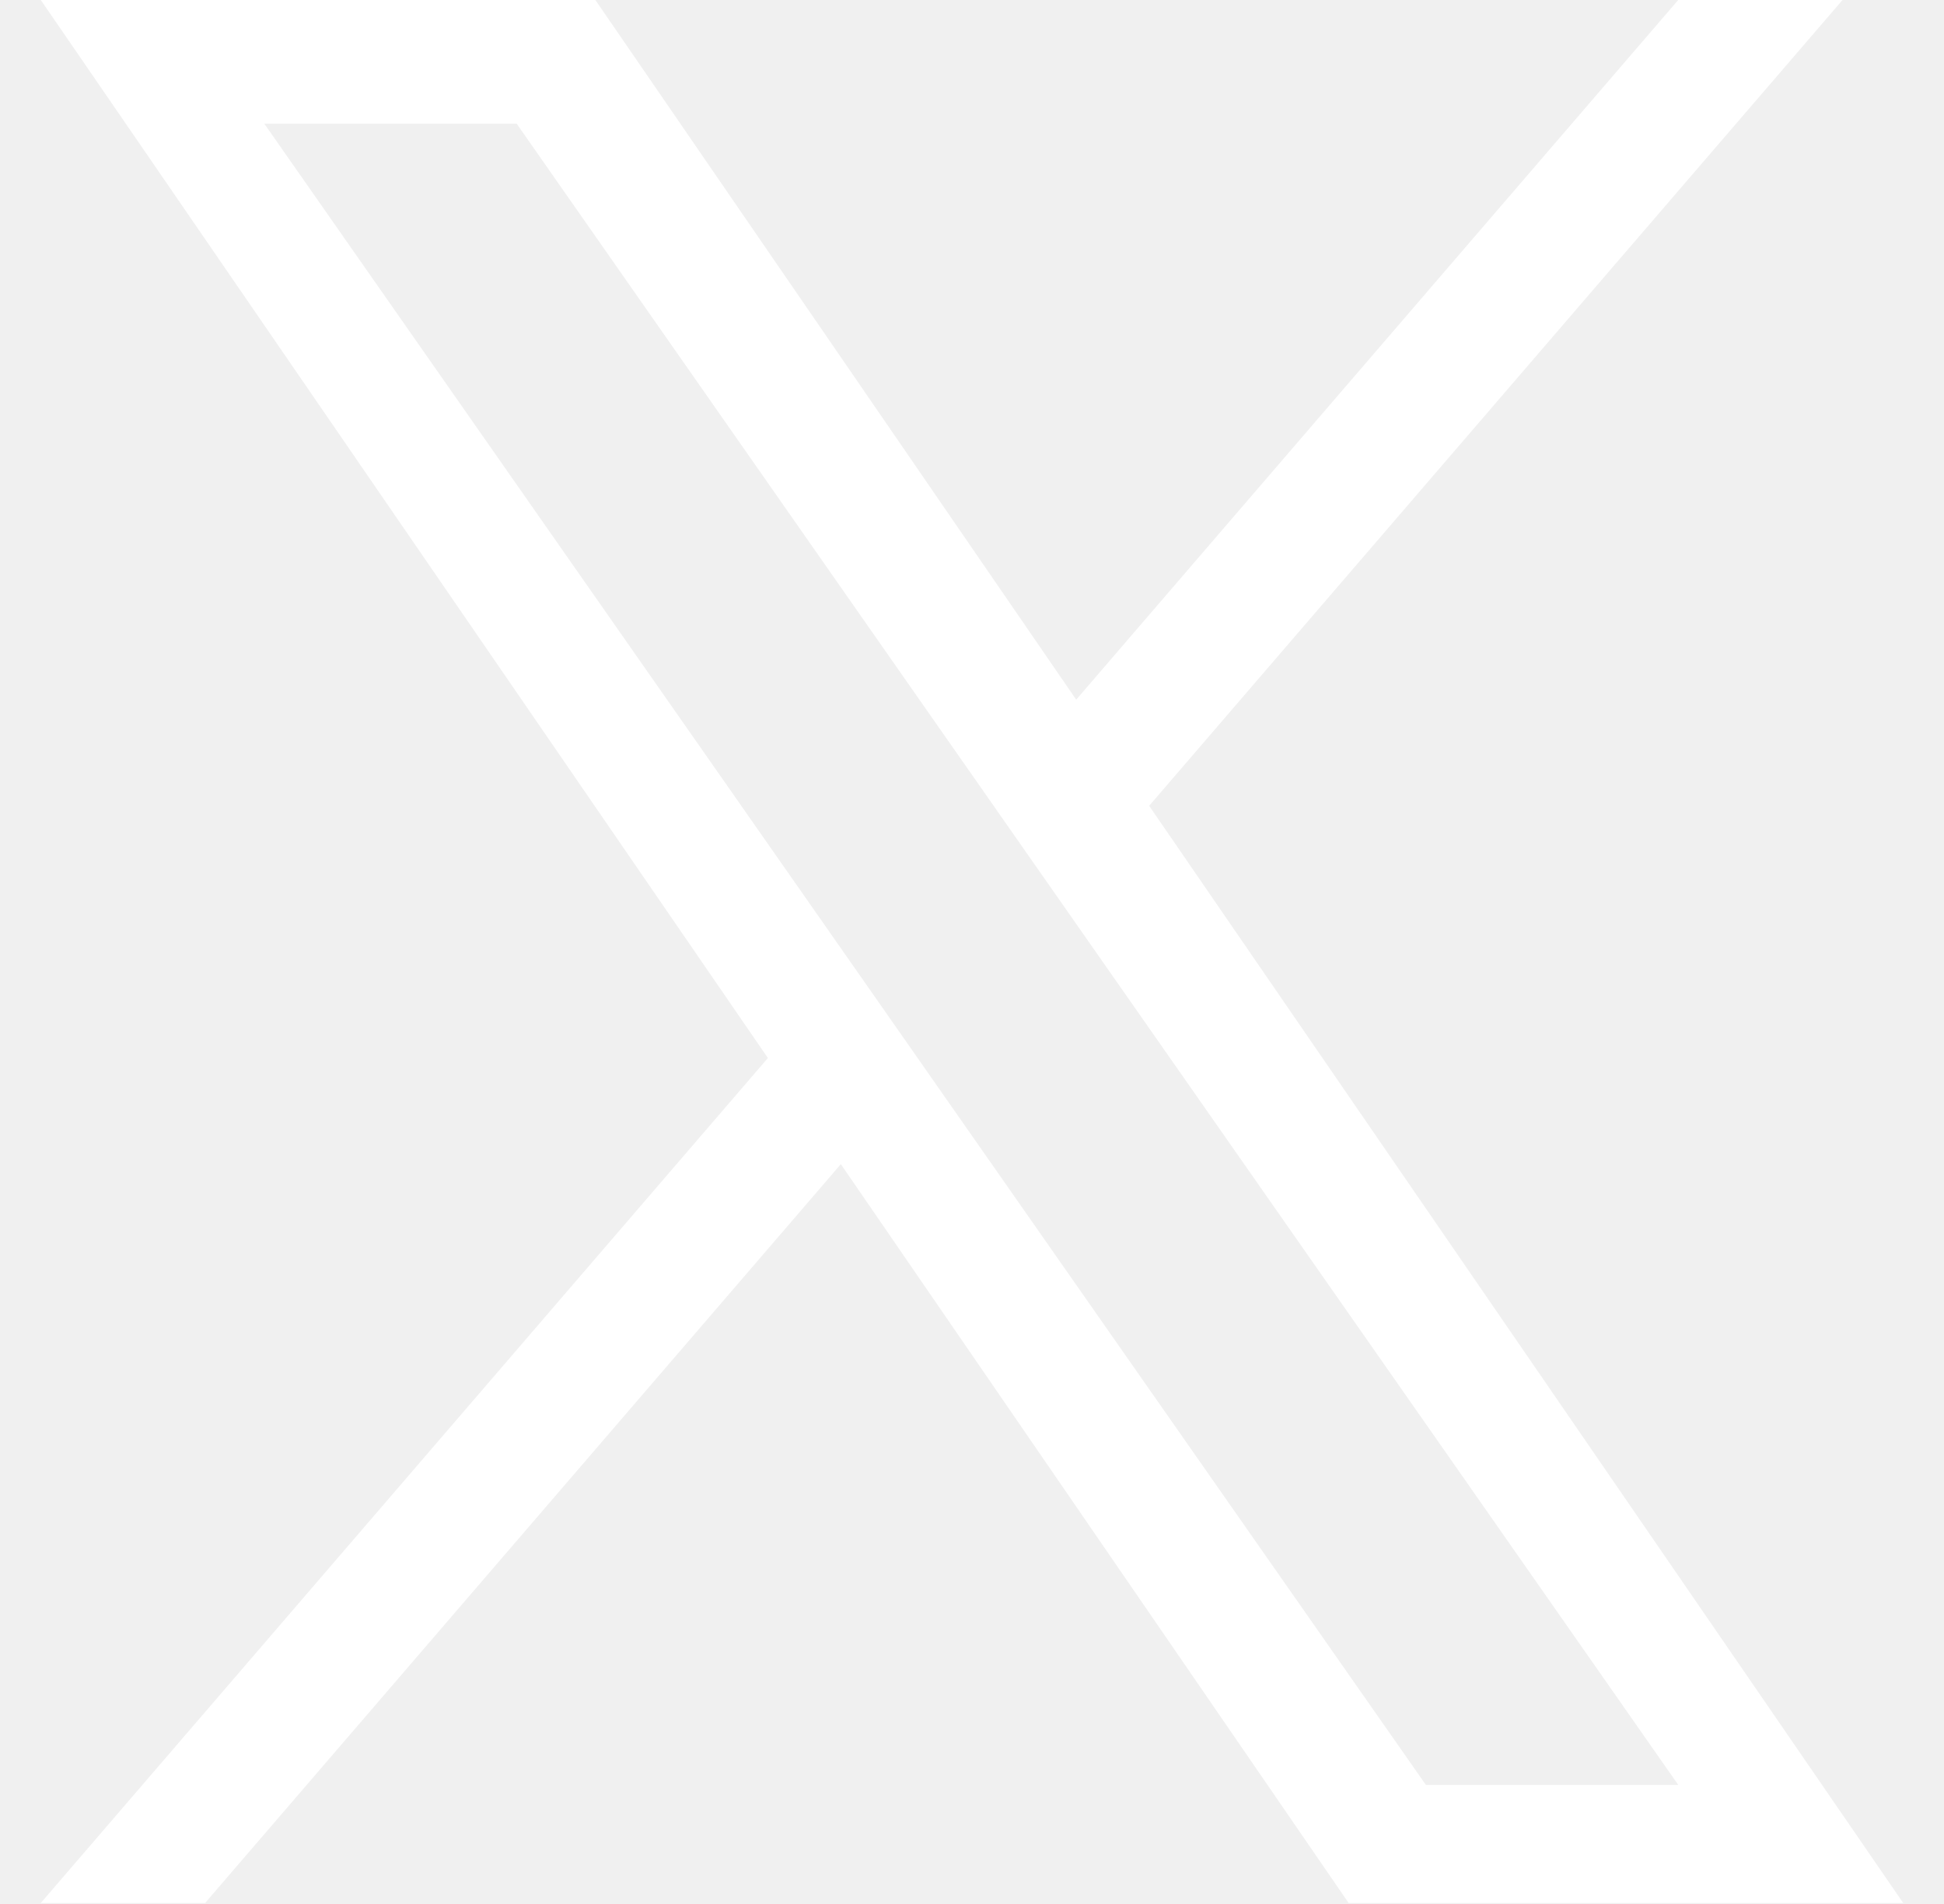
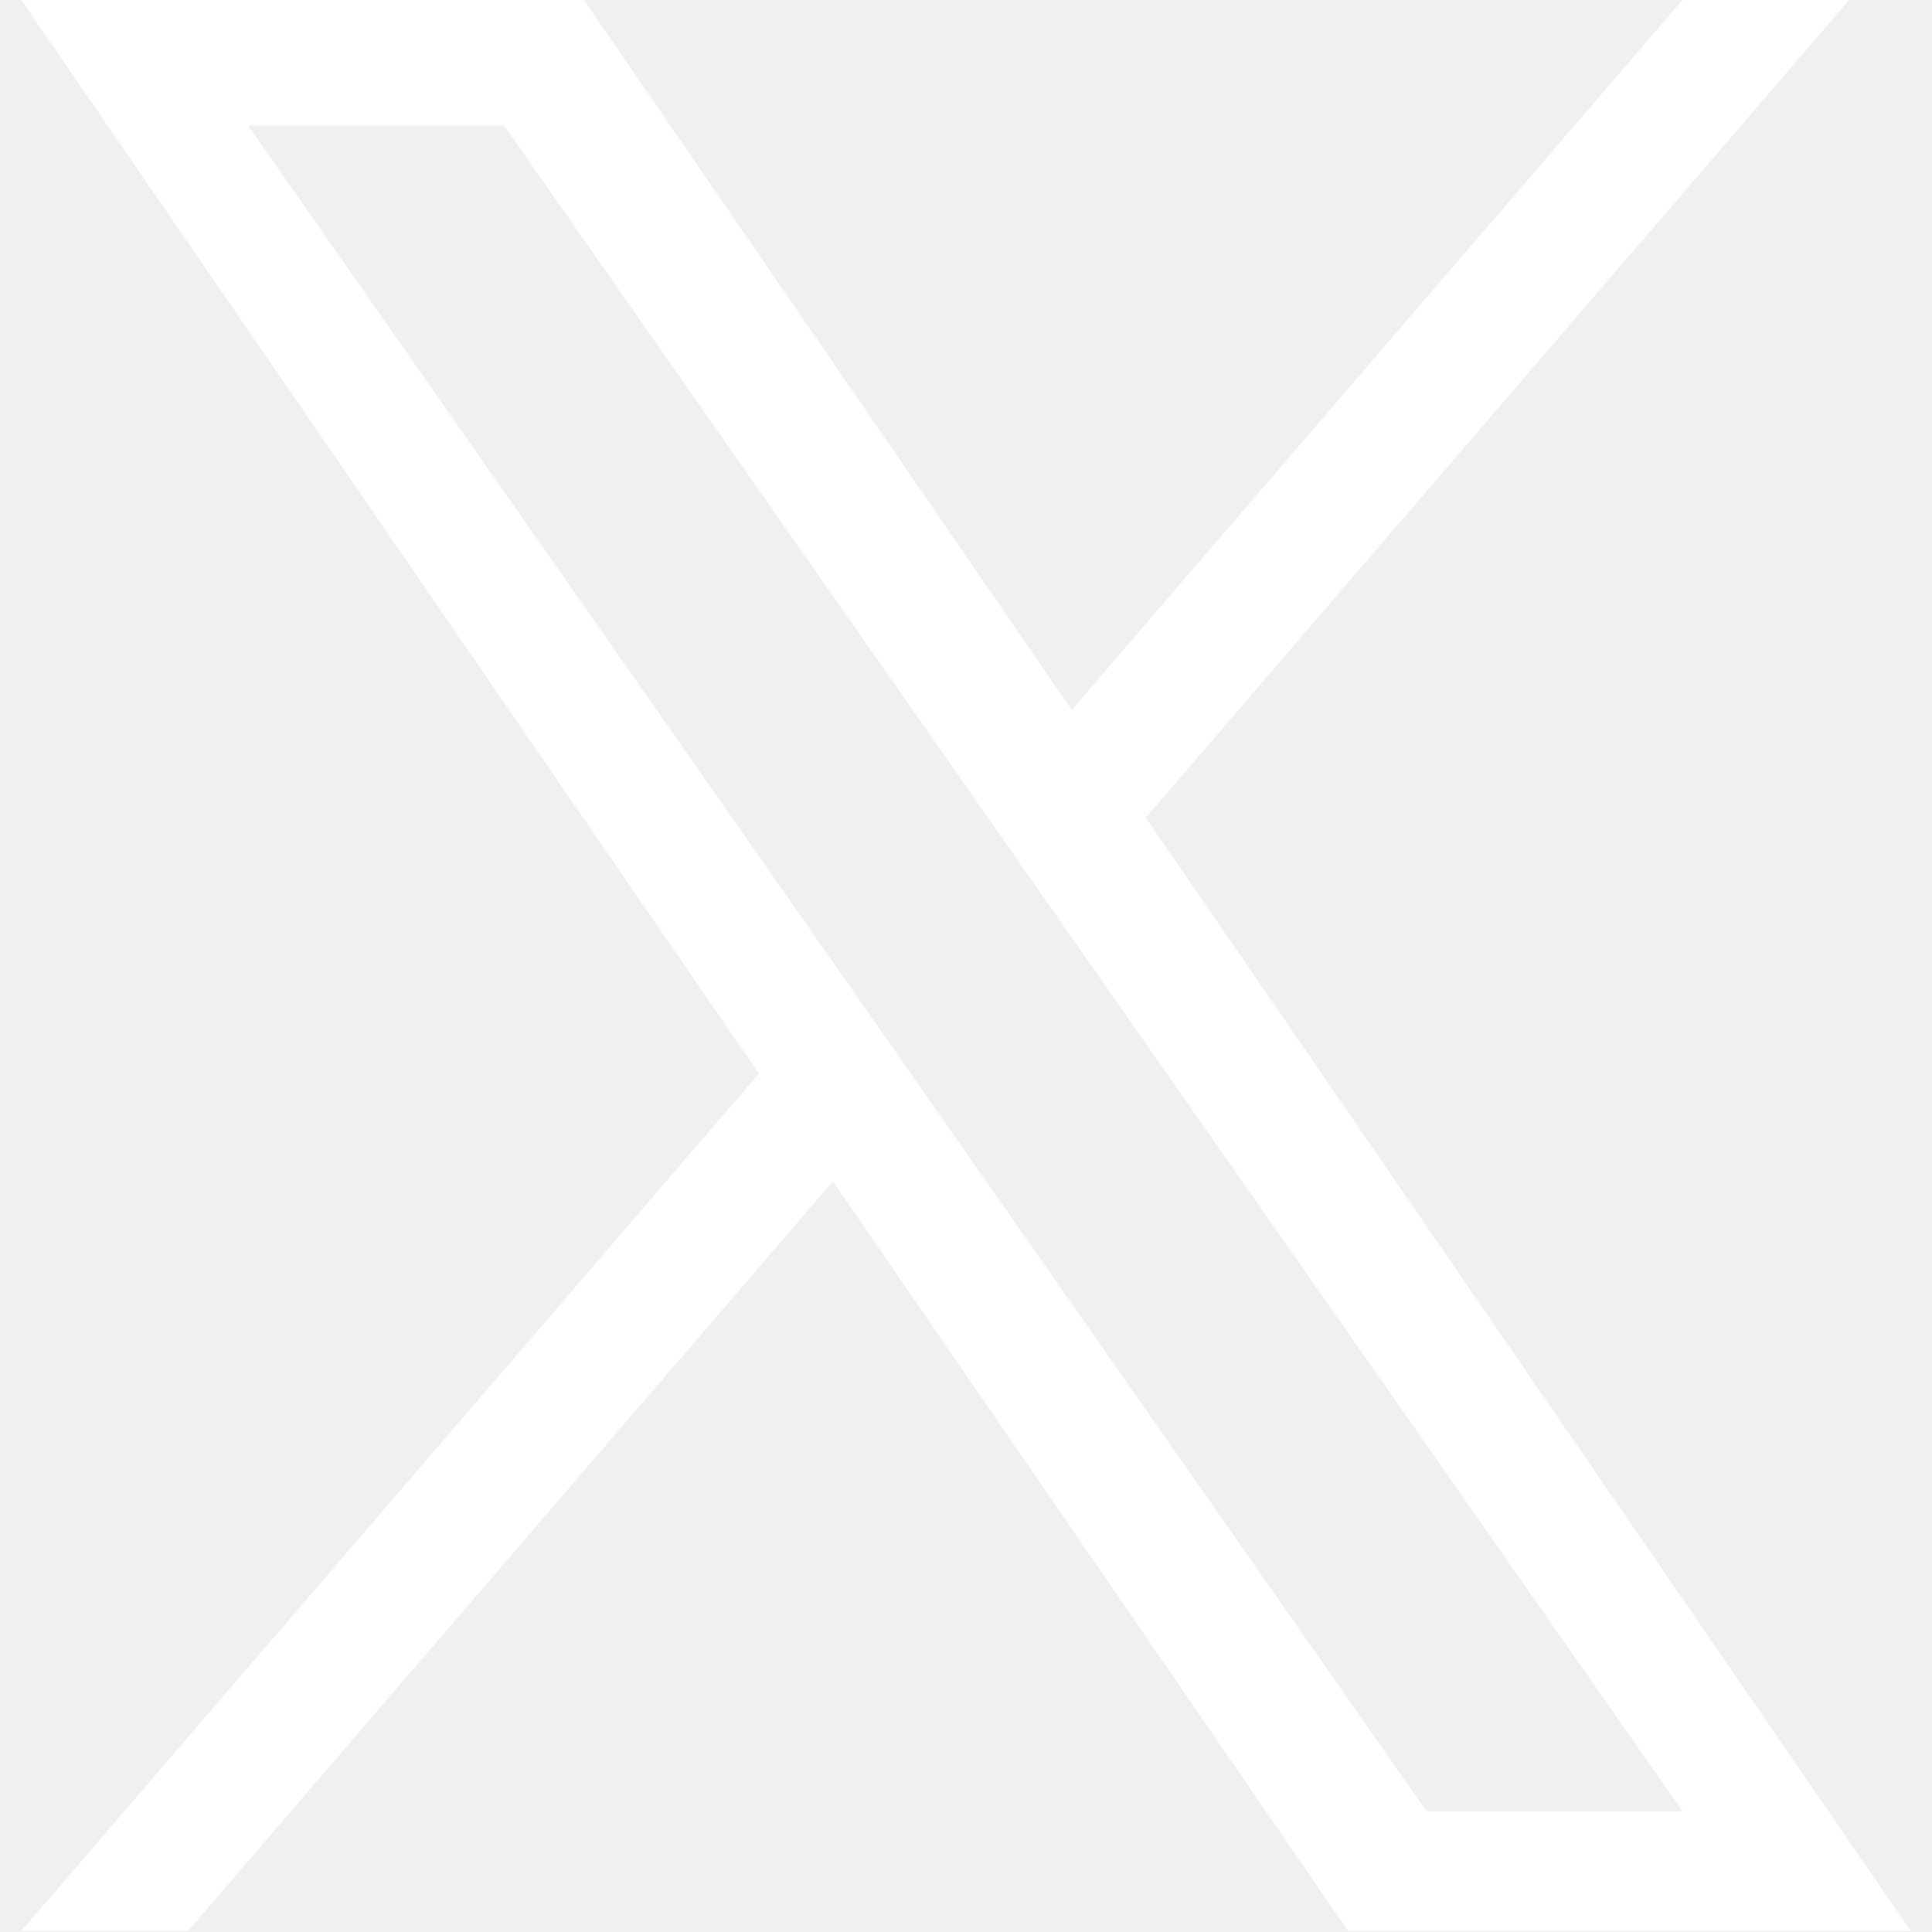
- <svg xmlns="http://www.w3.org/2000/svg" width="49" height="48" viewBox="0 0 1200 1227" fill="none">
+ <svg xmlns="http://www.w3.org/2000/svg" width="30" height="30" viewBox="0 0 1200 1227" fill="none">
  <g id="Twitter 1">
    <path id="Vector" fill-rule="evenodd" clip-rule="evenodd" d="M714.163 519.284L1160.89 0H1055.03L667.137 450.887L357.328 0H0L468.492 681.821L0 1226.37H105.866L515.491 750.218L842.672 1226.37H1200L714.137 519.284H714.163ZM569.165 687.828L521.697 619.934L144.011 79.694H306.615L611.412 515.685L658.88 583.579L1055.08 1150.3H892.476L569.165 687.854V687.828Z" fill="white" />
  </g>
</svg>
